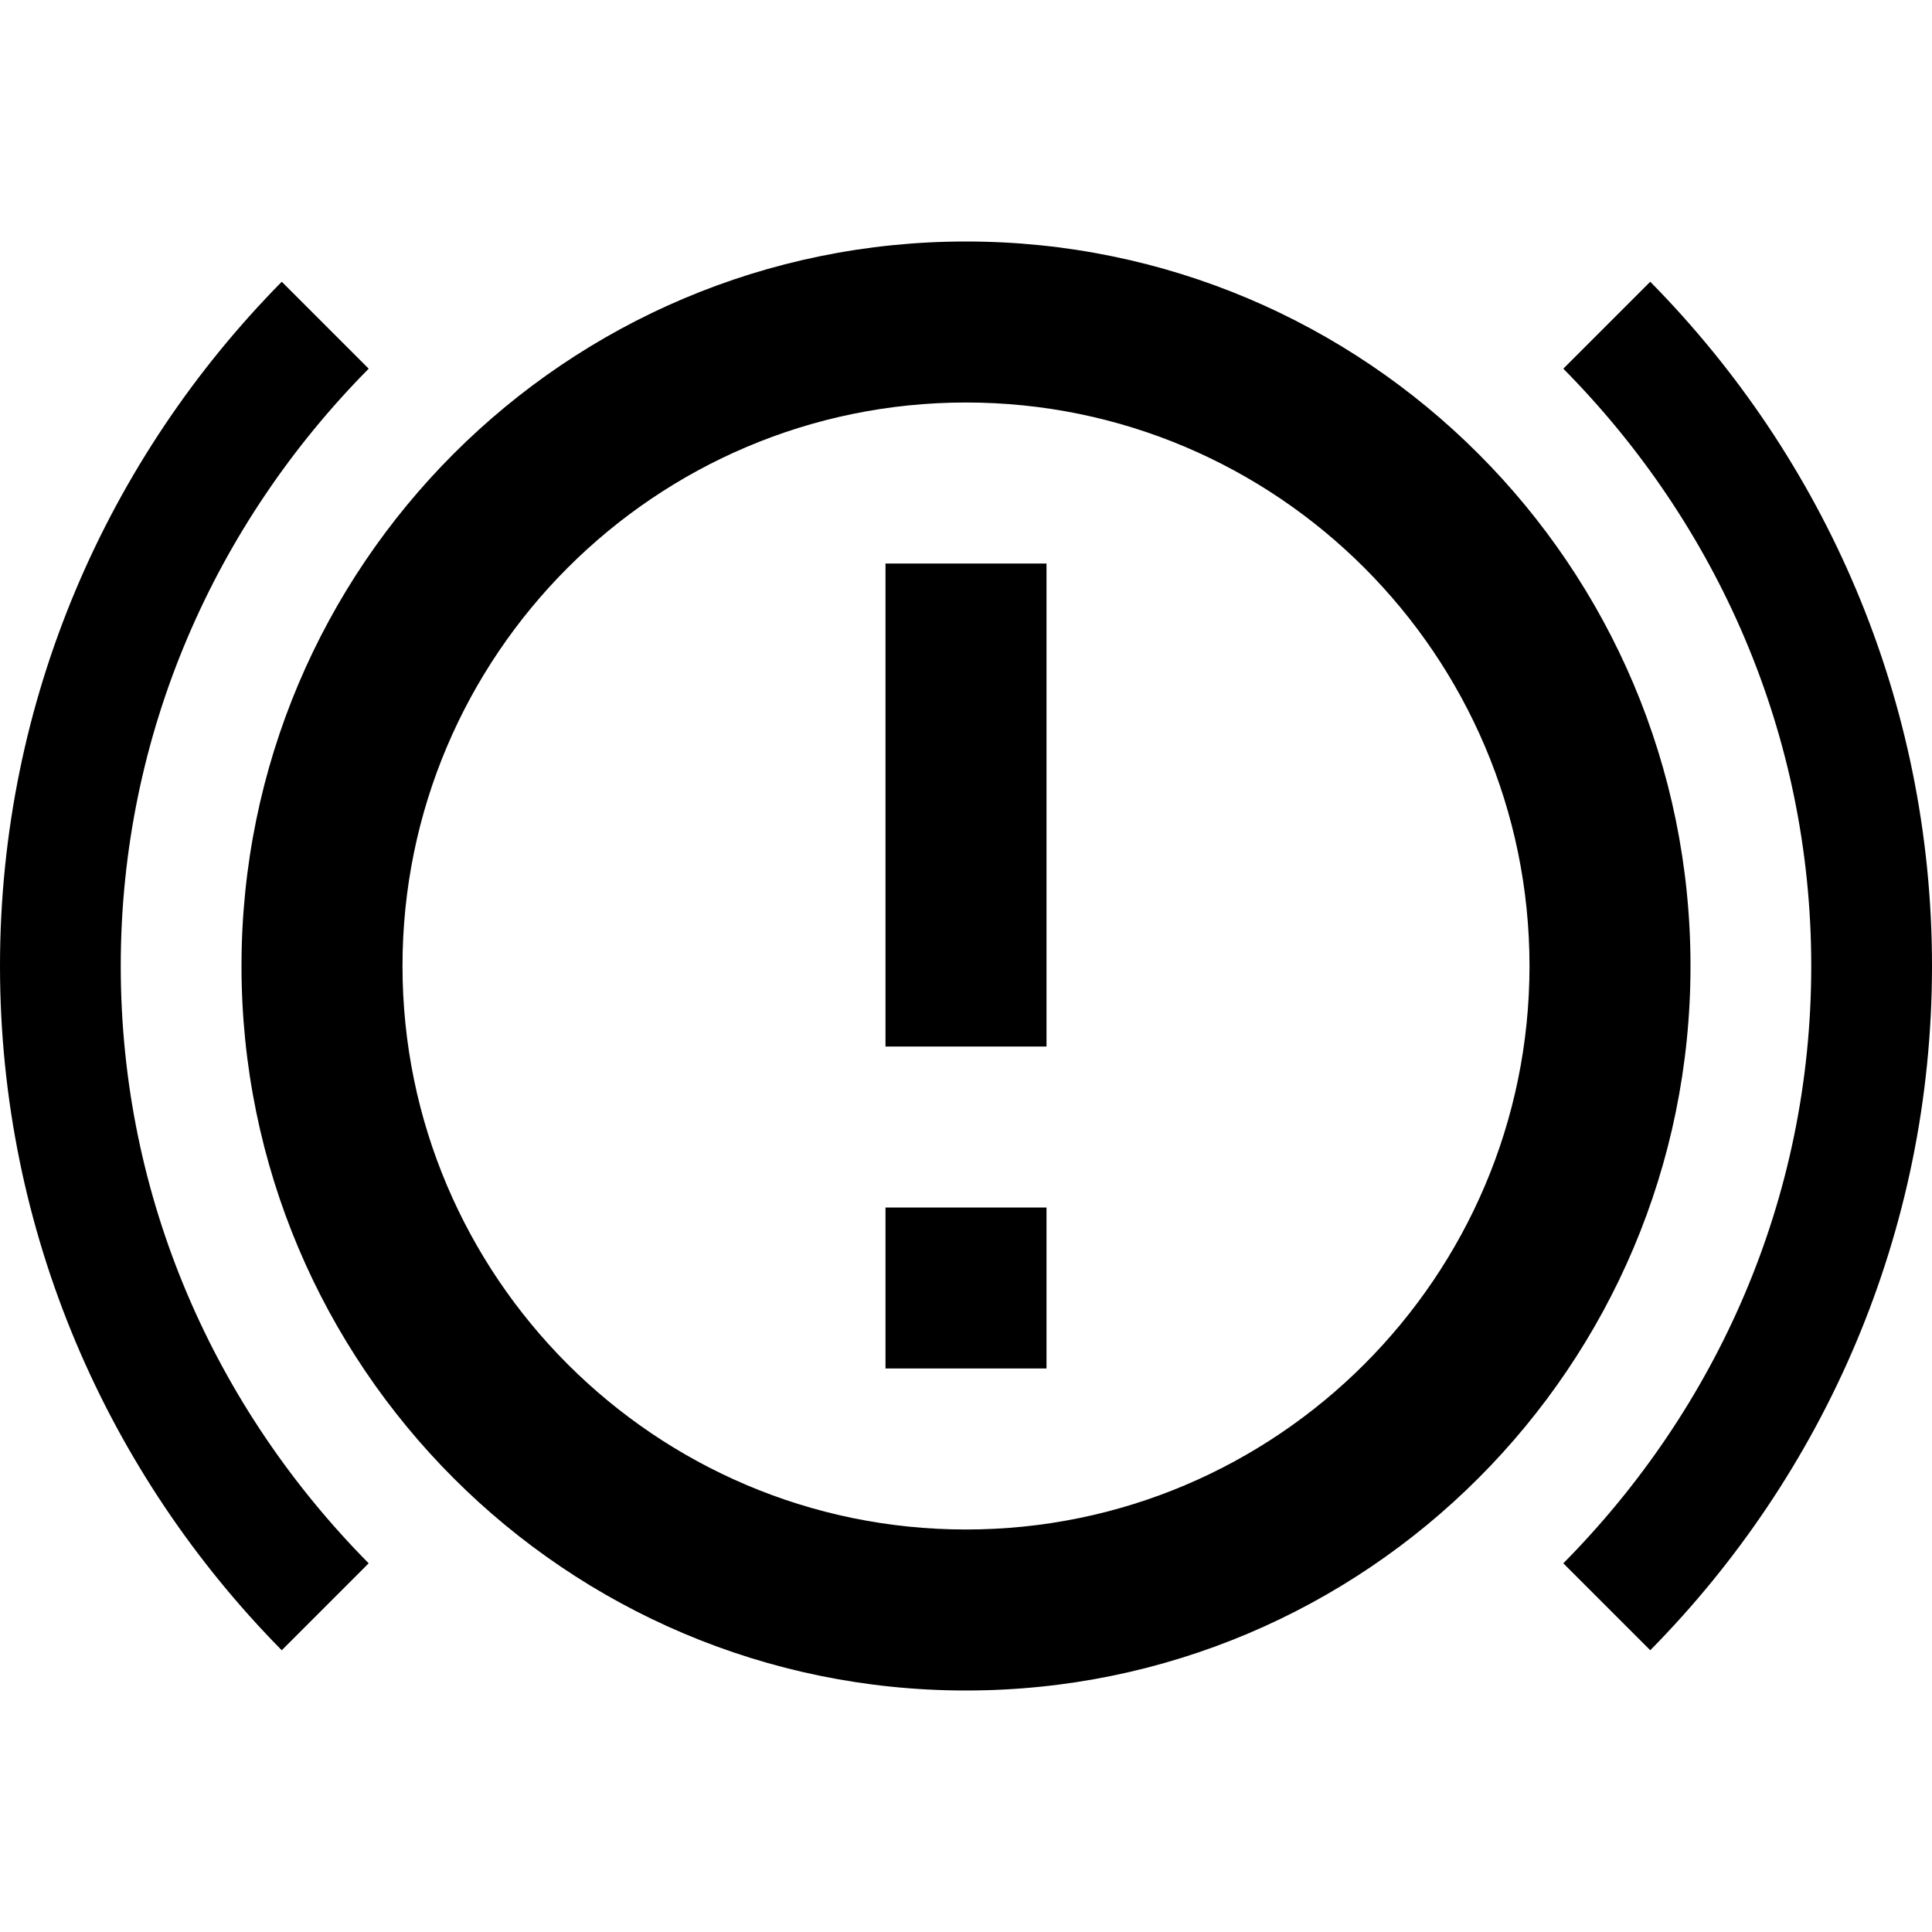
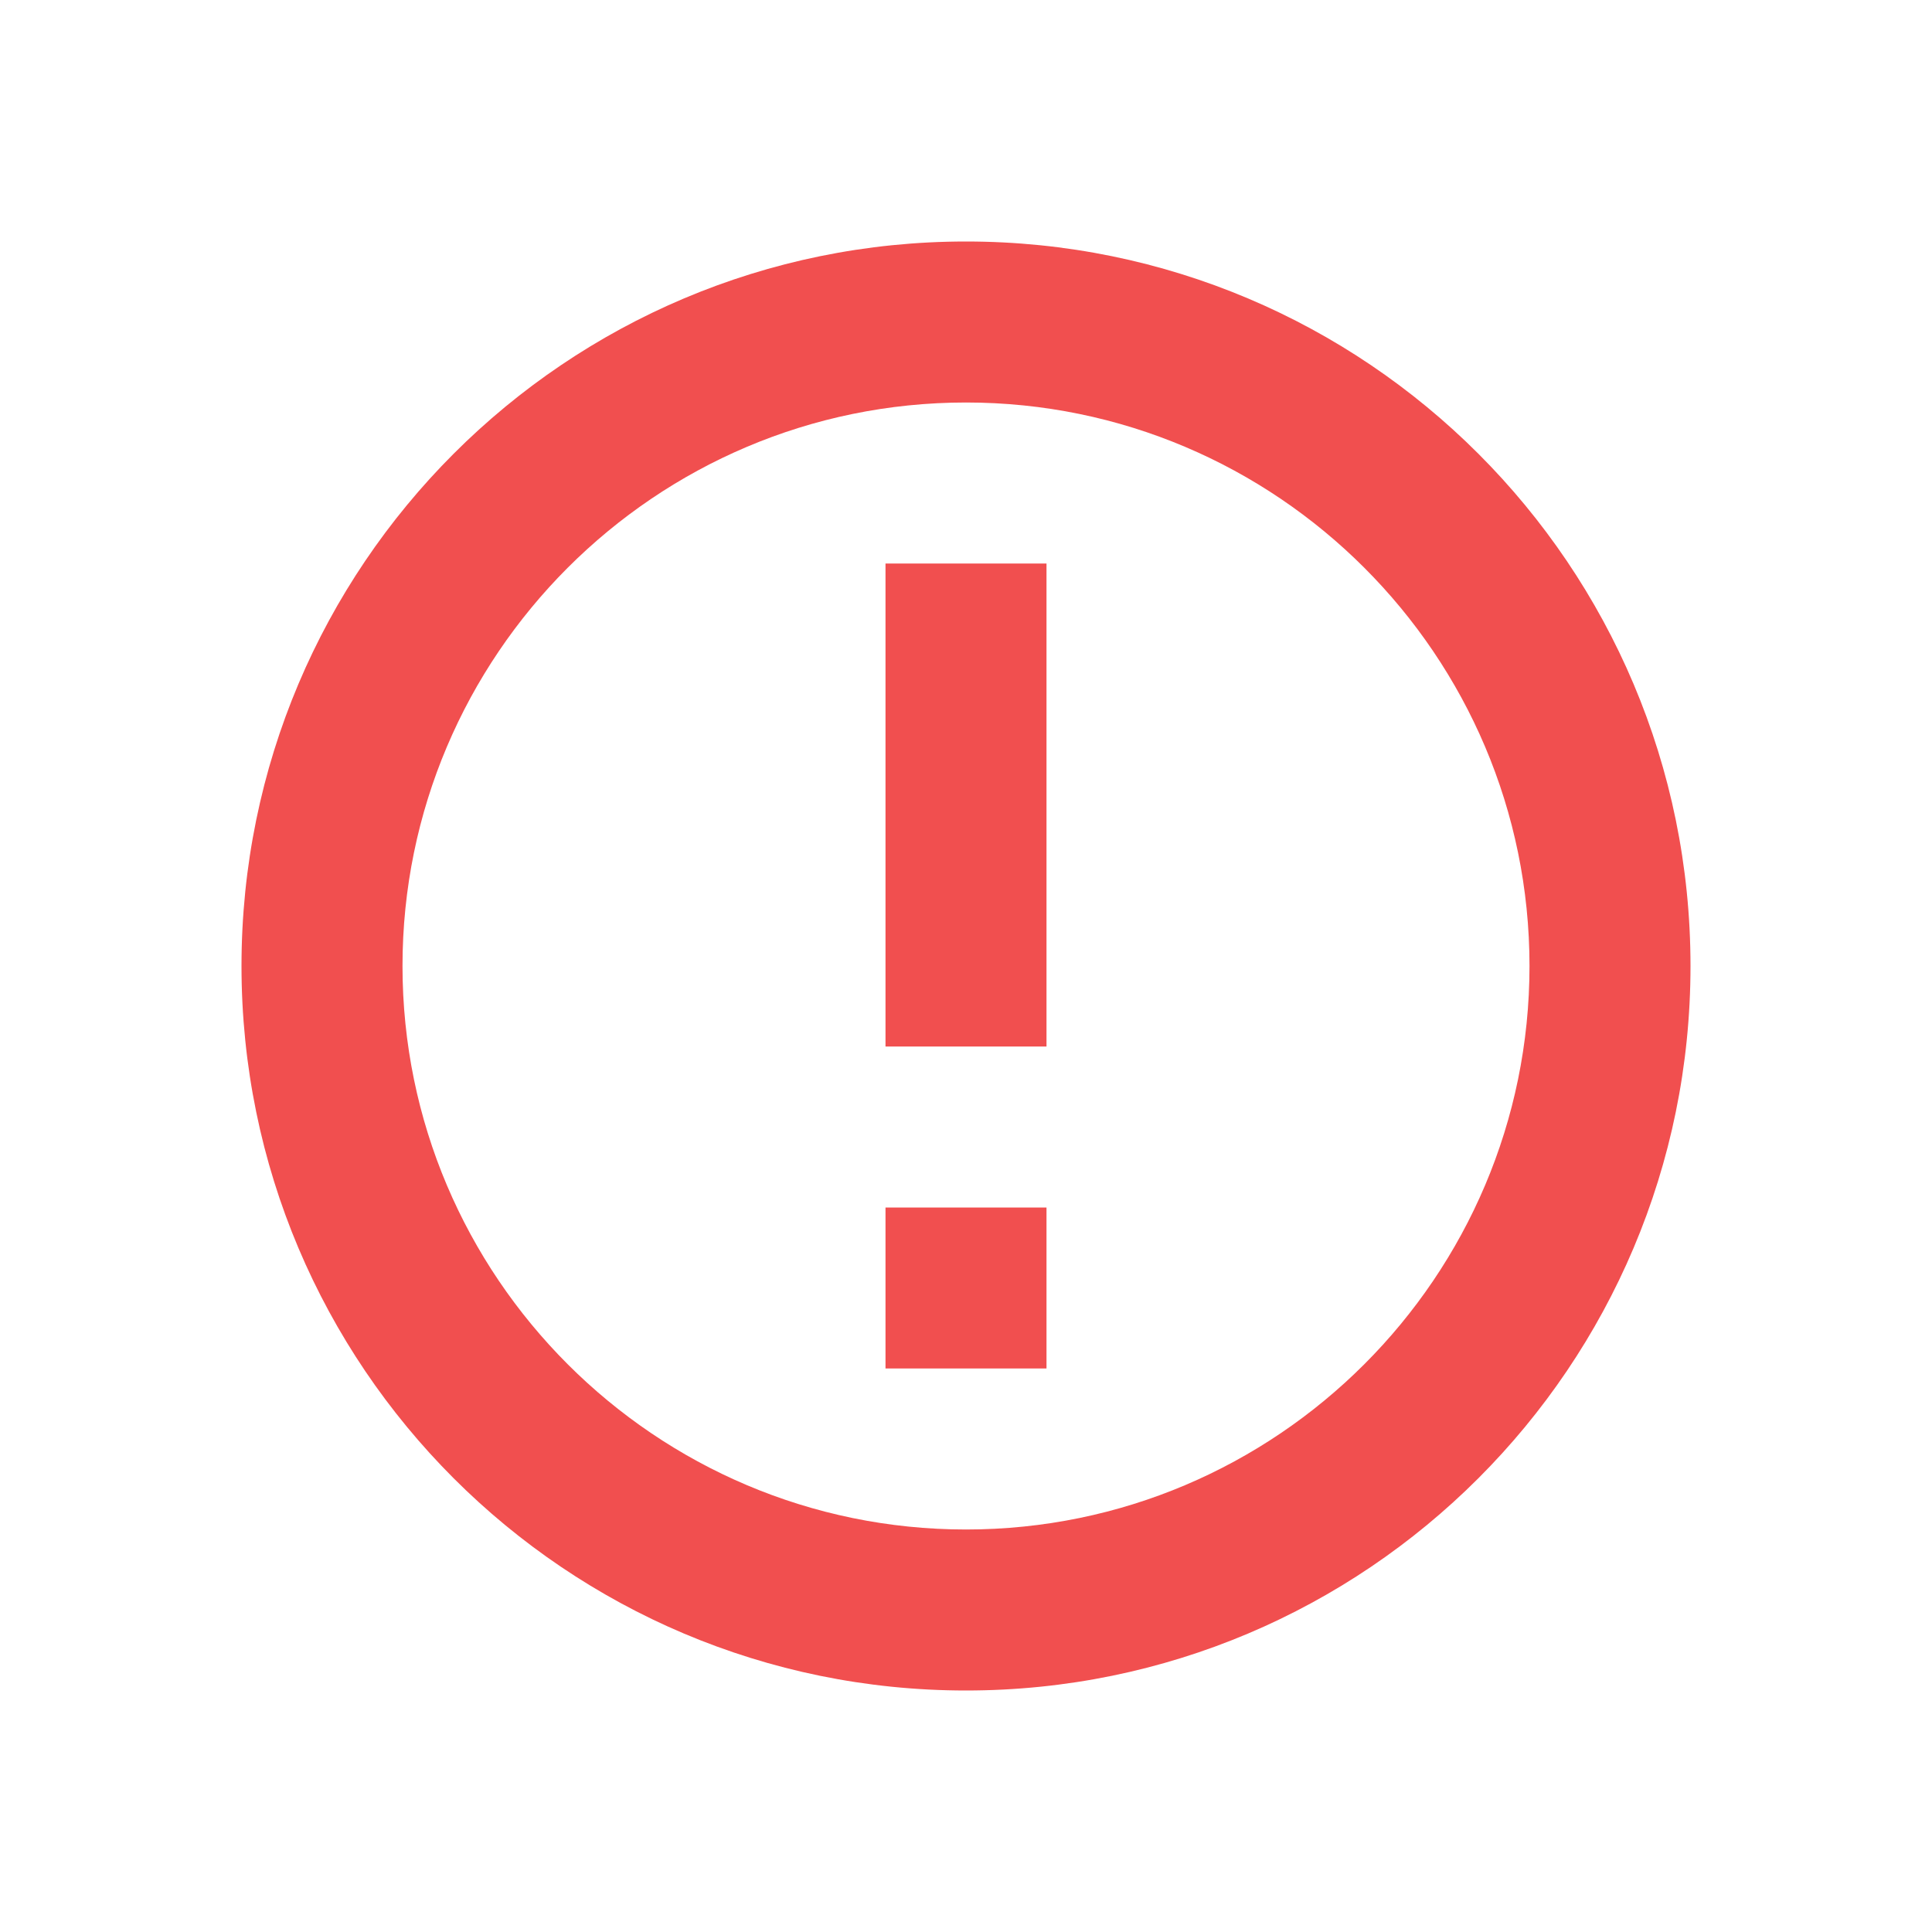
- <svg xmlns="http://www.w3.org/2000/svg" version="1.1" width="24" height="24" viewBox="0 0 24 24">
-   <path d="M11,15H13V17H11V15M11,7H13V13H11V7M12,3A9,9 0 0,0 3,12A9,9 0 0,0 12,21A9,9 0 0,0 21,12A9,9 0 0,0 12,3M12,19C8.14,19 5,15.86 5,12C5,8.14 8.14,5 12,5C15.86,5 19,8.14 19,12C19,15.86 15.86,19 12,19M20.5,20.5C22.66,18.31 24,15.31 24,12C24,8.69 22.66,5.69 20.5,3.5L19.42,4.58C21.32,6.5 22.5,9.11 22.5,12C22.5,14.9 21.32,17.5 19.42,19.42L20.5,20.5M4.58,19.42C2.68,17.5 1.5,14.9 1.5,12C1.5,9.11 2.68,6.5 4.58,4.58L3.5,3.5C1.34,5.69 0,8.69 0,12C0,15.31 1.34,18.31 3.5,20.5L4.58,19.42Z" />
+ <svg xmlns="http://www.w3.org/2000/svg" version="1.1" width="24" height="24" viewBox="0 0 24 24" id="svg957">
+   <defs id="defs961" />
+   <path d="m 11,15 h 2 v 2 h -2 v -2 m 0,-8 h 2 v 6 H 11 V 7 m 1,-4 c -4.971,0 -9,4.029 -9,9 0,4.971 4.029,9 9,9 4.971,0 9,-4.029 9,-9 0,-4.971 -4.029,-9 -9,-9 m 0,16 C 8.14,19 5,15.86 5,12 5,8.14 8.14,5 12,5 c 3.86,0 7,3.14 7,7 0,3.86 -3.14,7 -7,7" id="path955" style="fill:#f14f4f;fill-opacity:1" />
</svg>
